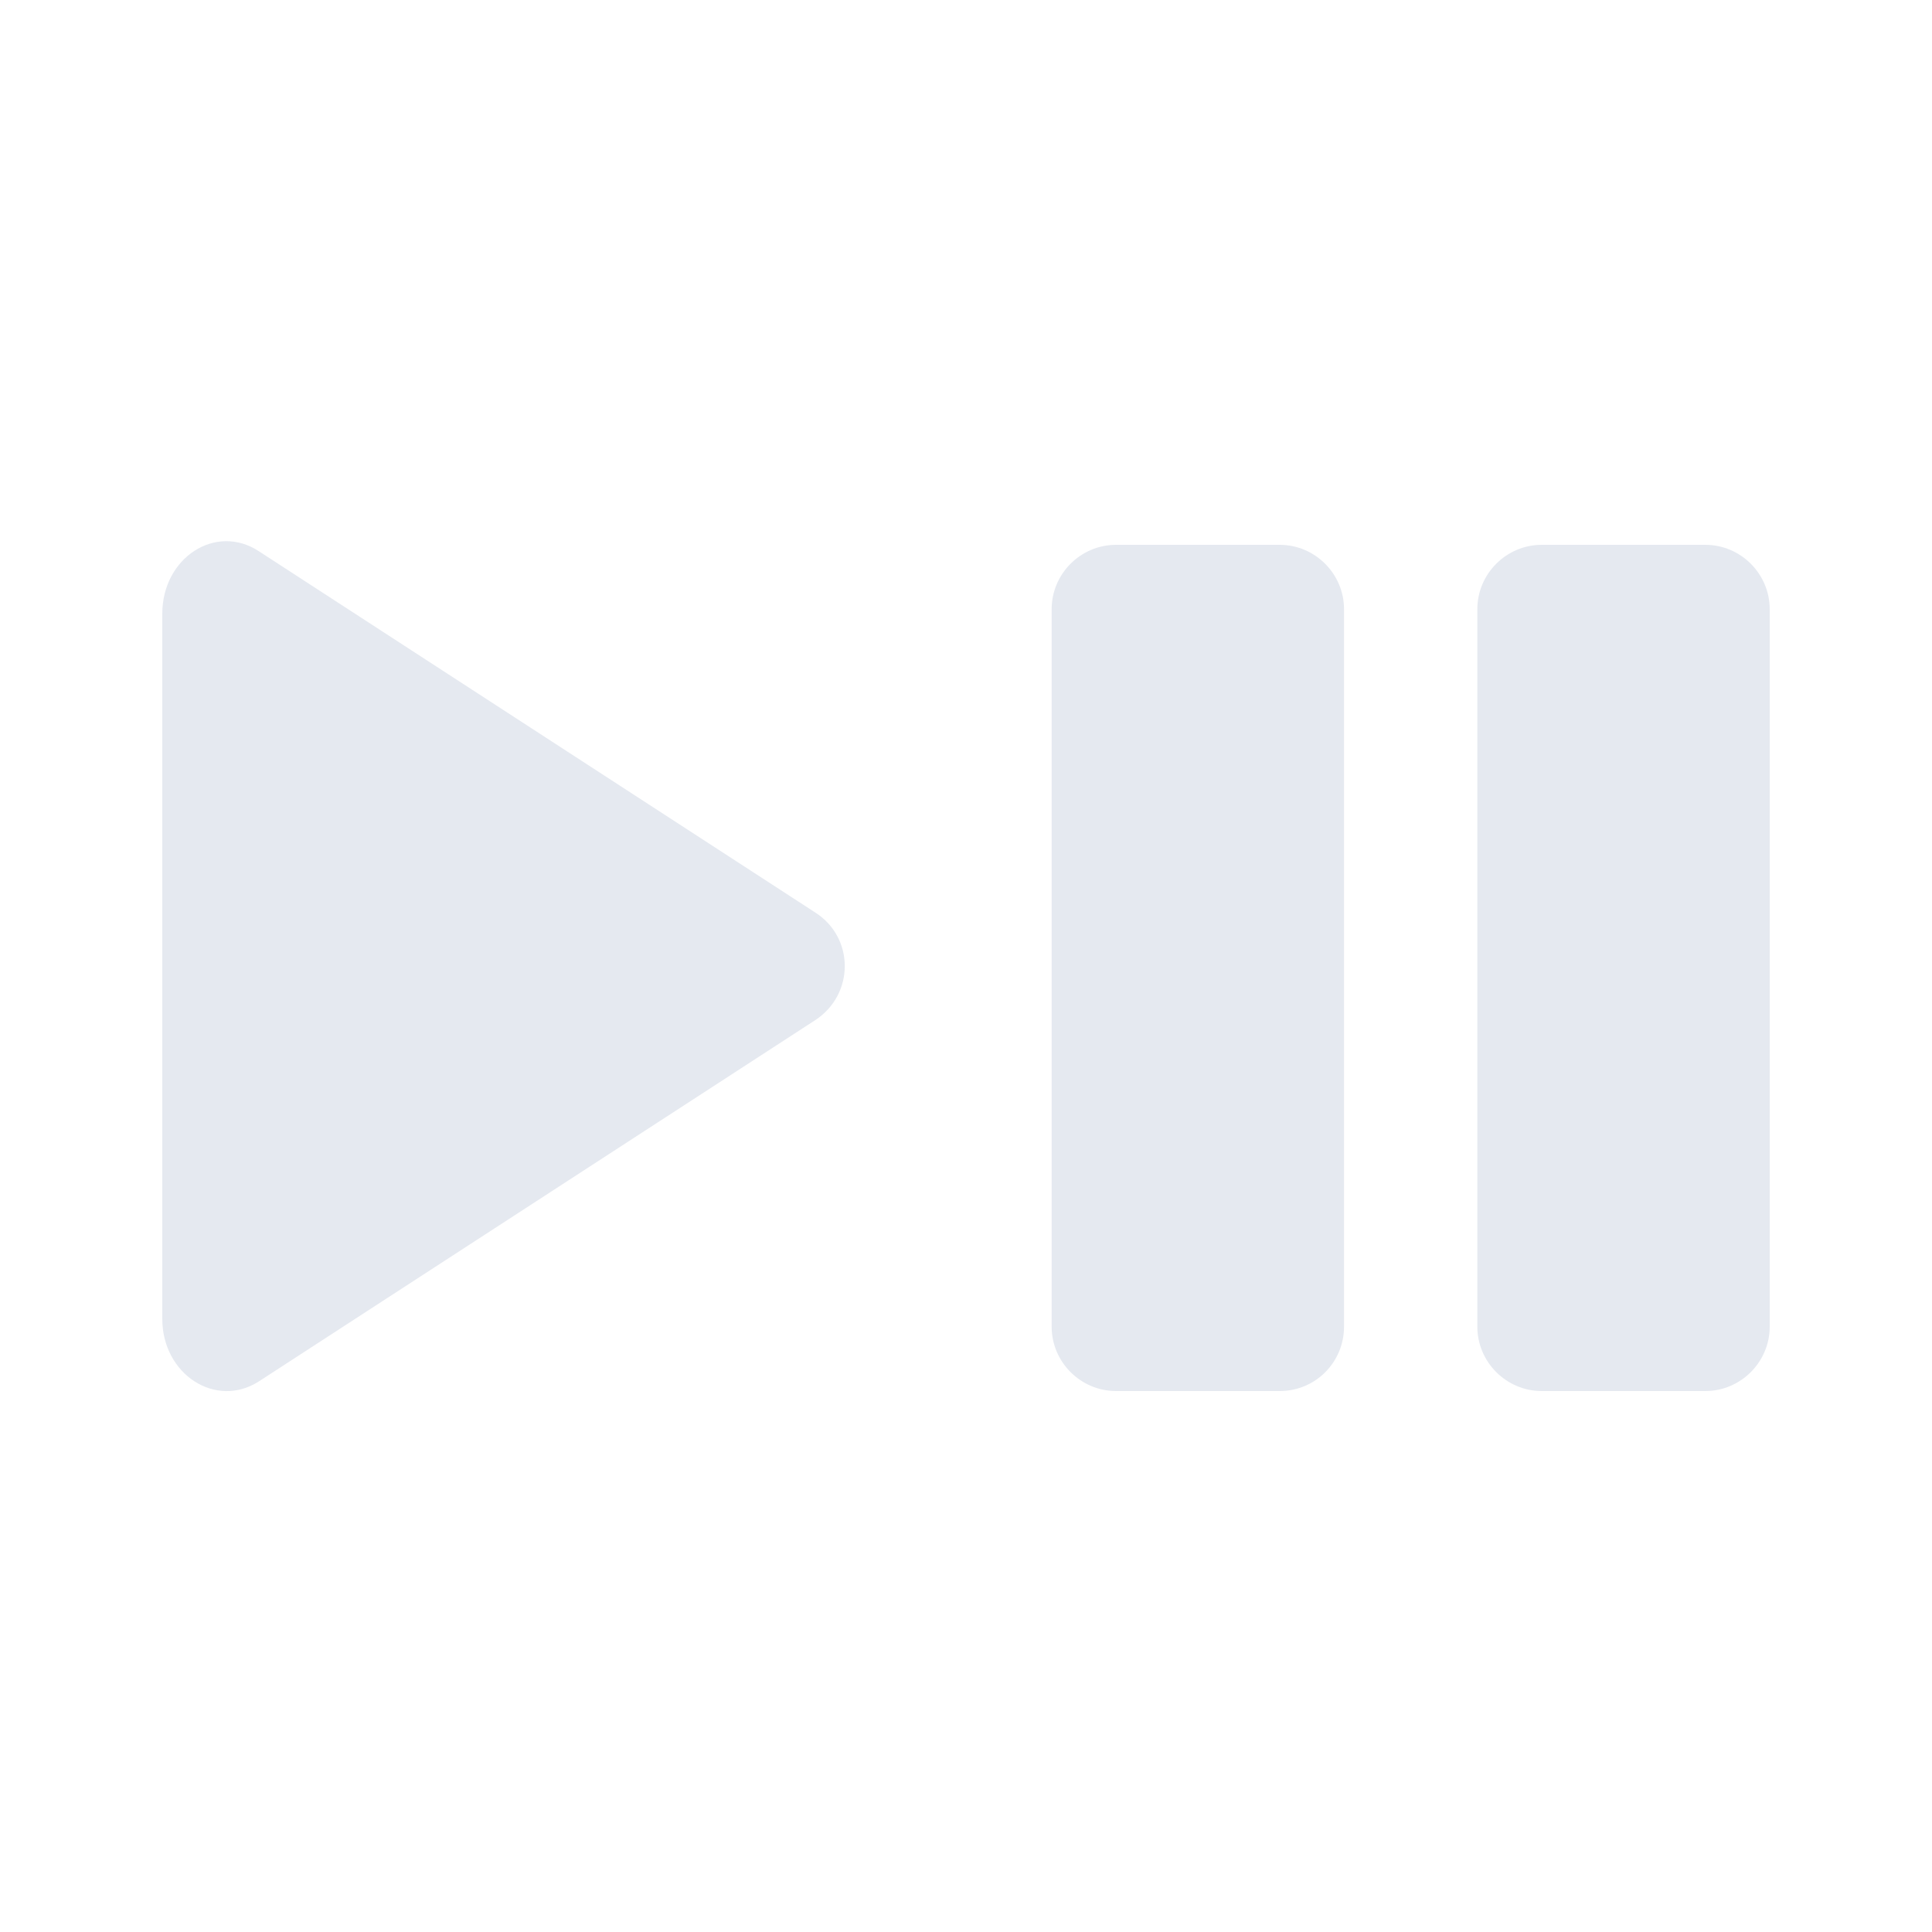
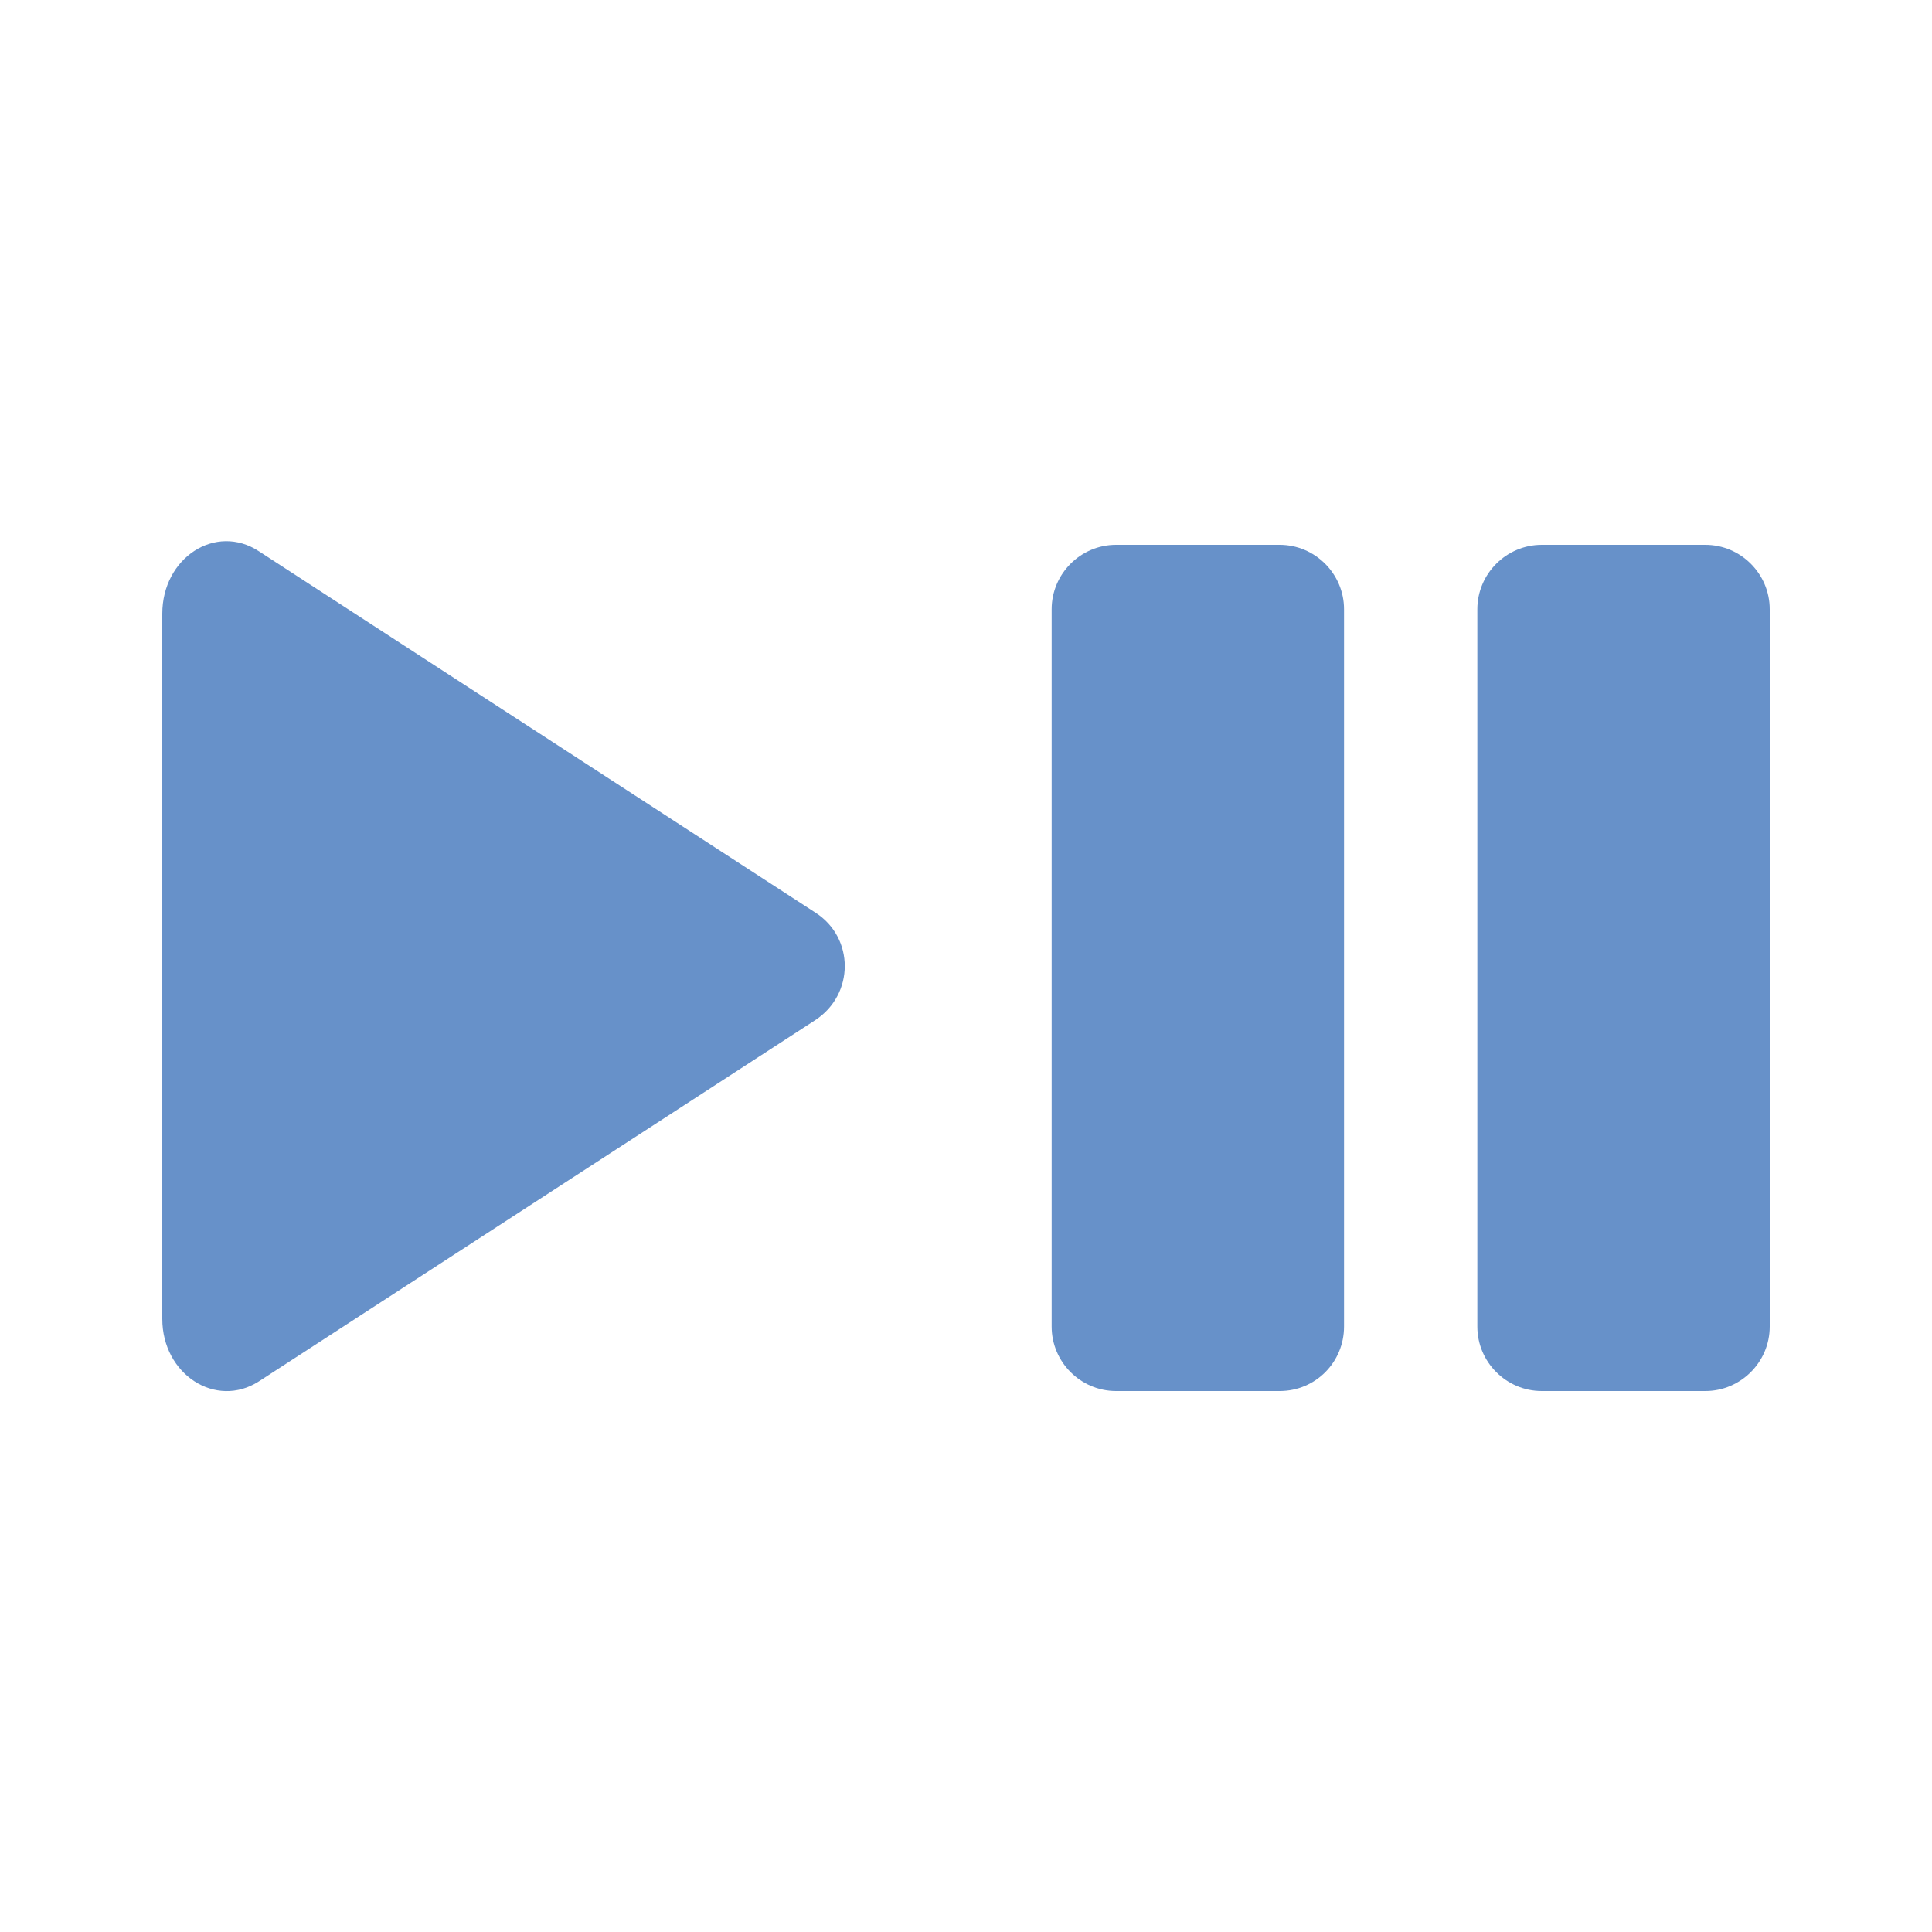
<svg xmlns="http://www.w3.org/2000/svg" version="1.1" width="512" height="512" x="0" y="0" viewBox="0 0 300 300" style="enable-background:new 0 0 512 512" xml:space="preserve" class="">
  <g>
    <g>
-       <path d="m126.6 158.4-86.4 56.1c-6.7 4.3-15-1.1-15-9.7v-109.5c0-8.7 8.3-14.1 15-9.7l86.4 56.1c6.1 3.9 6.1 12.7 0 16.7z" fill="#e5e9f0" data-original="#000000" class="" />
+       <path d="m126.6 158.4-86.4 56.1c-6.7 4.3-15-1.1-15-9.7v-109.5c0-8.7 8.3-14.1 15-9.7l86.4 56.1c6.1 3.9 6.1 12.7 0 16.7z" fill="#6791C9" data-original="#000000" class="" />
      <g>
-         <path d="m198.7 216h-25.4c-5.5 0-10-4.5-10-10v-111.4c0-5.5 4.5-10 10-10h25.4c5.5 0 10 4.5 10 10v111.4c0 5.5-4.4 10-10 10z" fill="#e5e9f0" data-original="#000000" class="" />
-         <path d="m264.8 216h-25.4c-5.5 0-10-4.5-10-10v-111.4c0-5.5 4.5-10 10-10h25.4c5.5 0 10 4.5 10 10v111.4c0 5.5-4.5 10-10 10z" fill="#e5e9f0" data-original="#000000" class="" />
+         <path d="m198.7 216h-25.4c-5.5 0-10-4.5-10-10v-111.4c0-5.5 4.5-10 10-10h25.4c5.5 0 10 4.5 10 10v111.4c0 5.5-4.4 10-10 10z" fill="#6791C9" data-original="#000000" class="" />
+         <path d="m264.8 216h-25.4c-5.5 0-10-4.5-10-10v-111.4c0-5.5 4.5-10 10-10h25.4c5.5 0 10 4.5 10 10v111.4c0 5.5-4.5 10-10 10z" fill="#6791C9" data-original="#000000" class="" />
      </g>
    </g>
  </g>
</svg>
